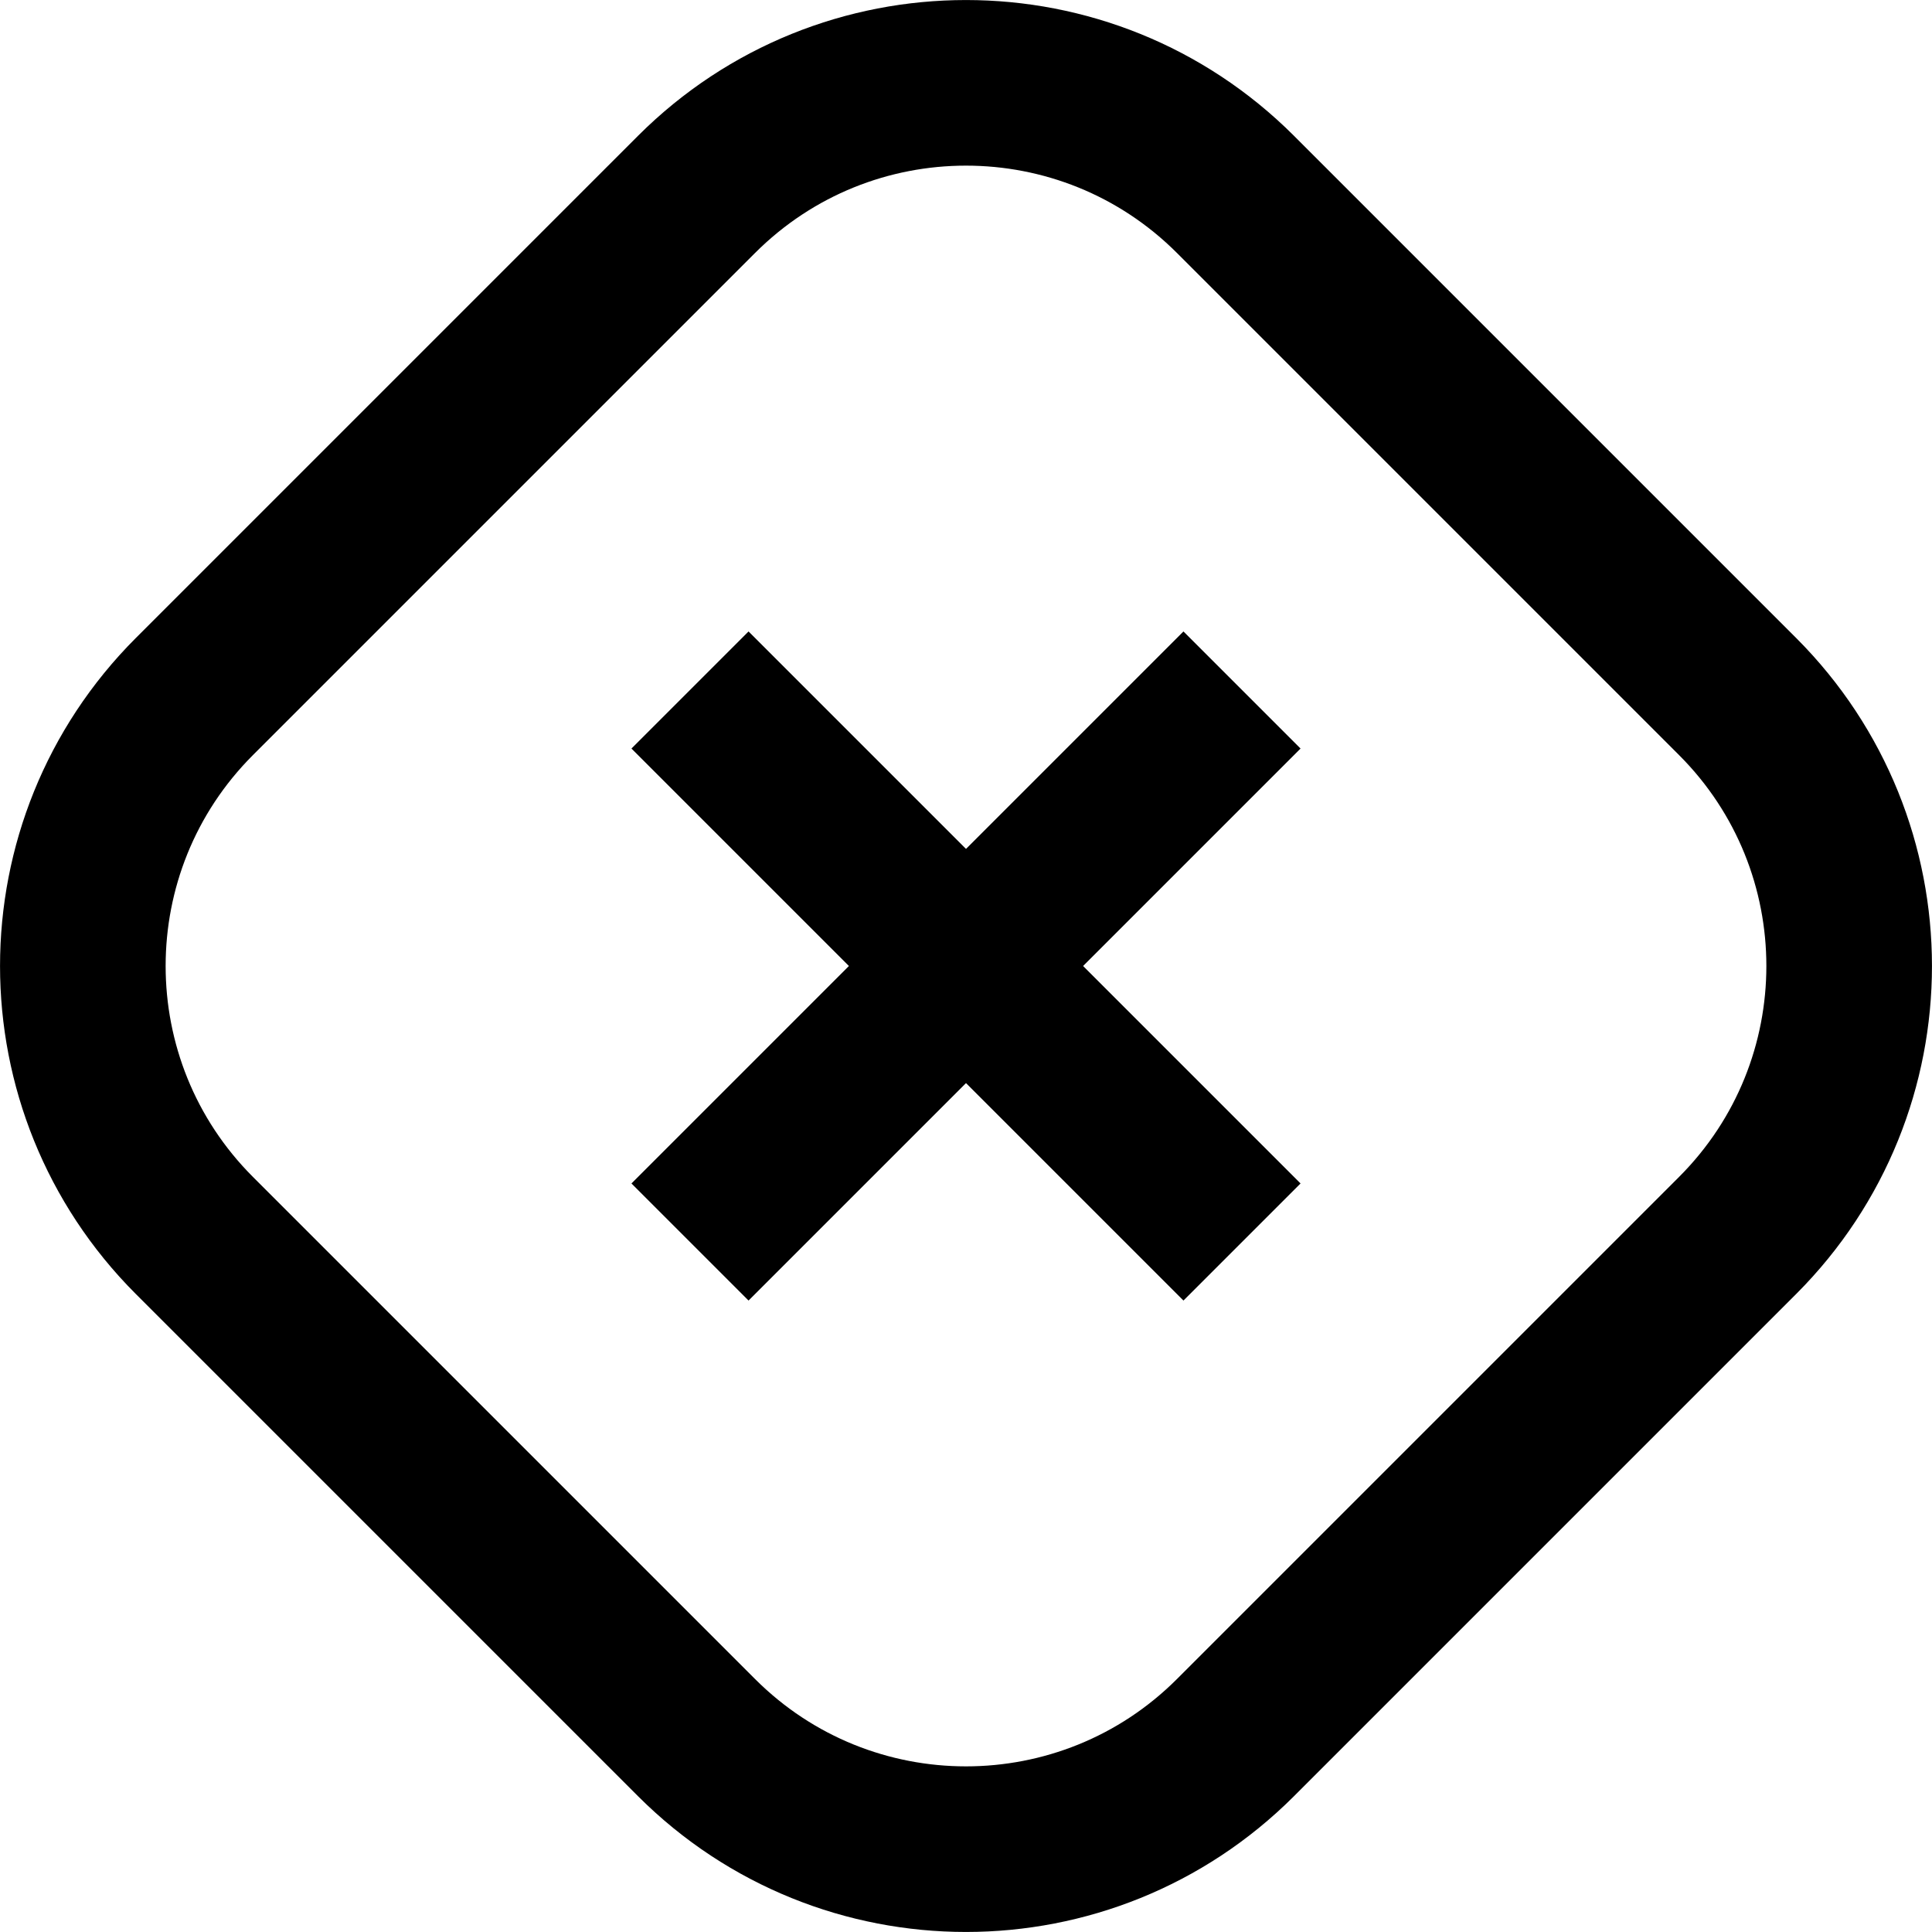
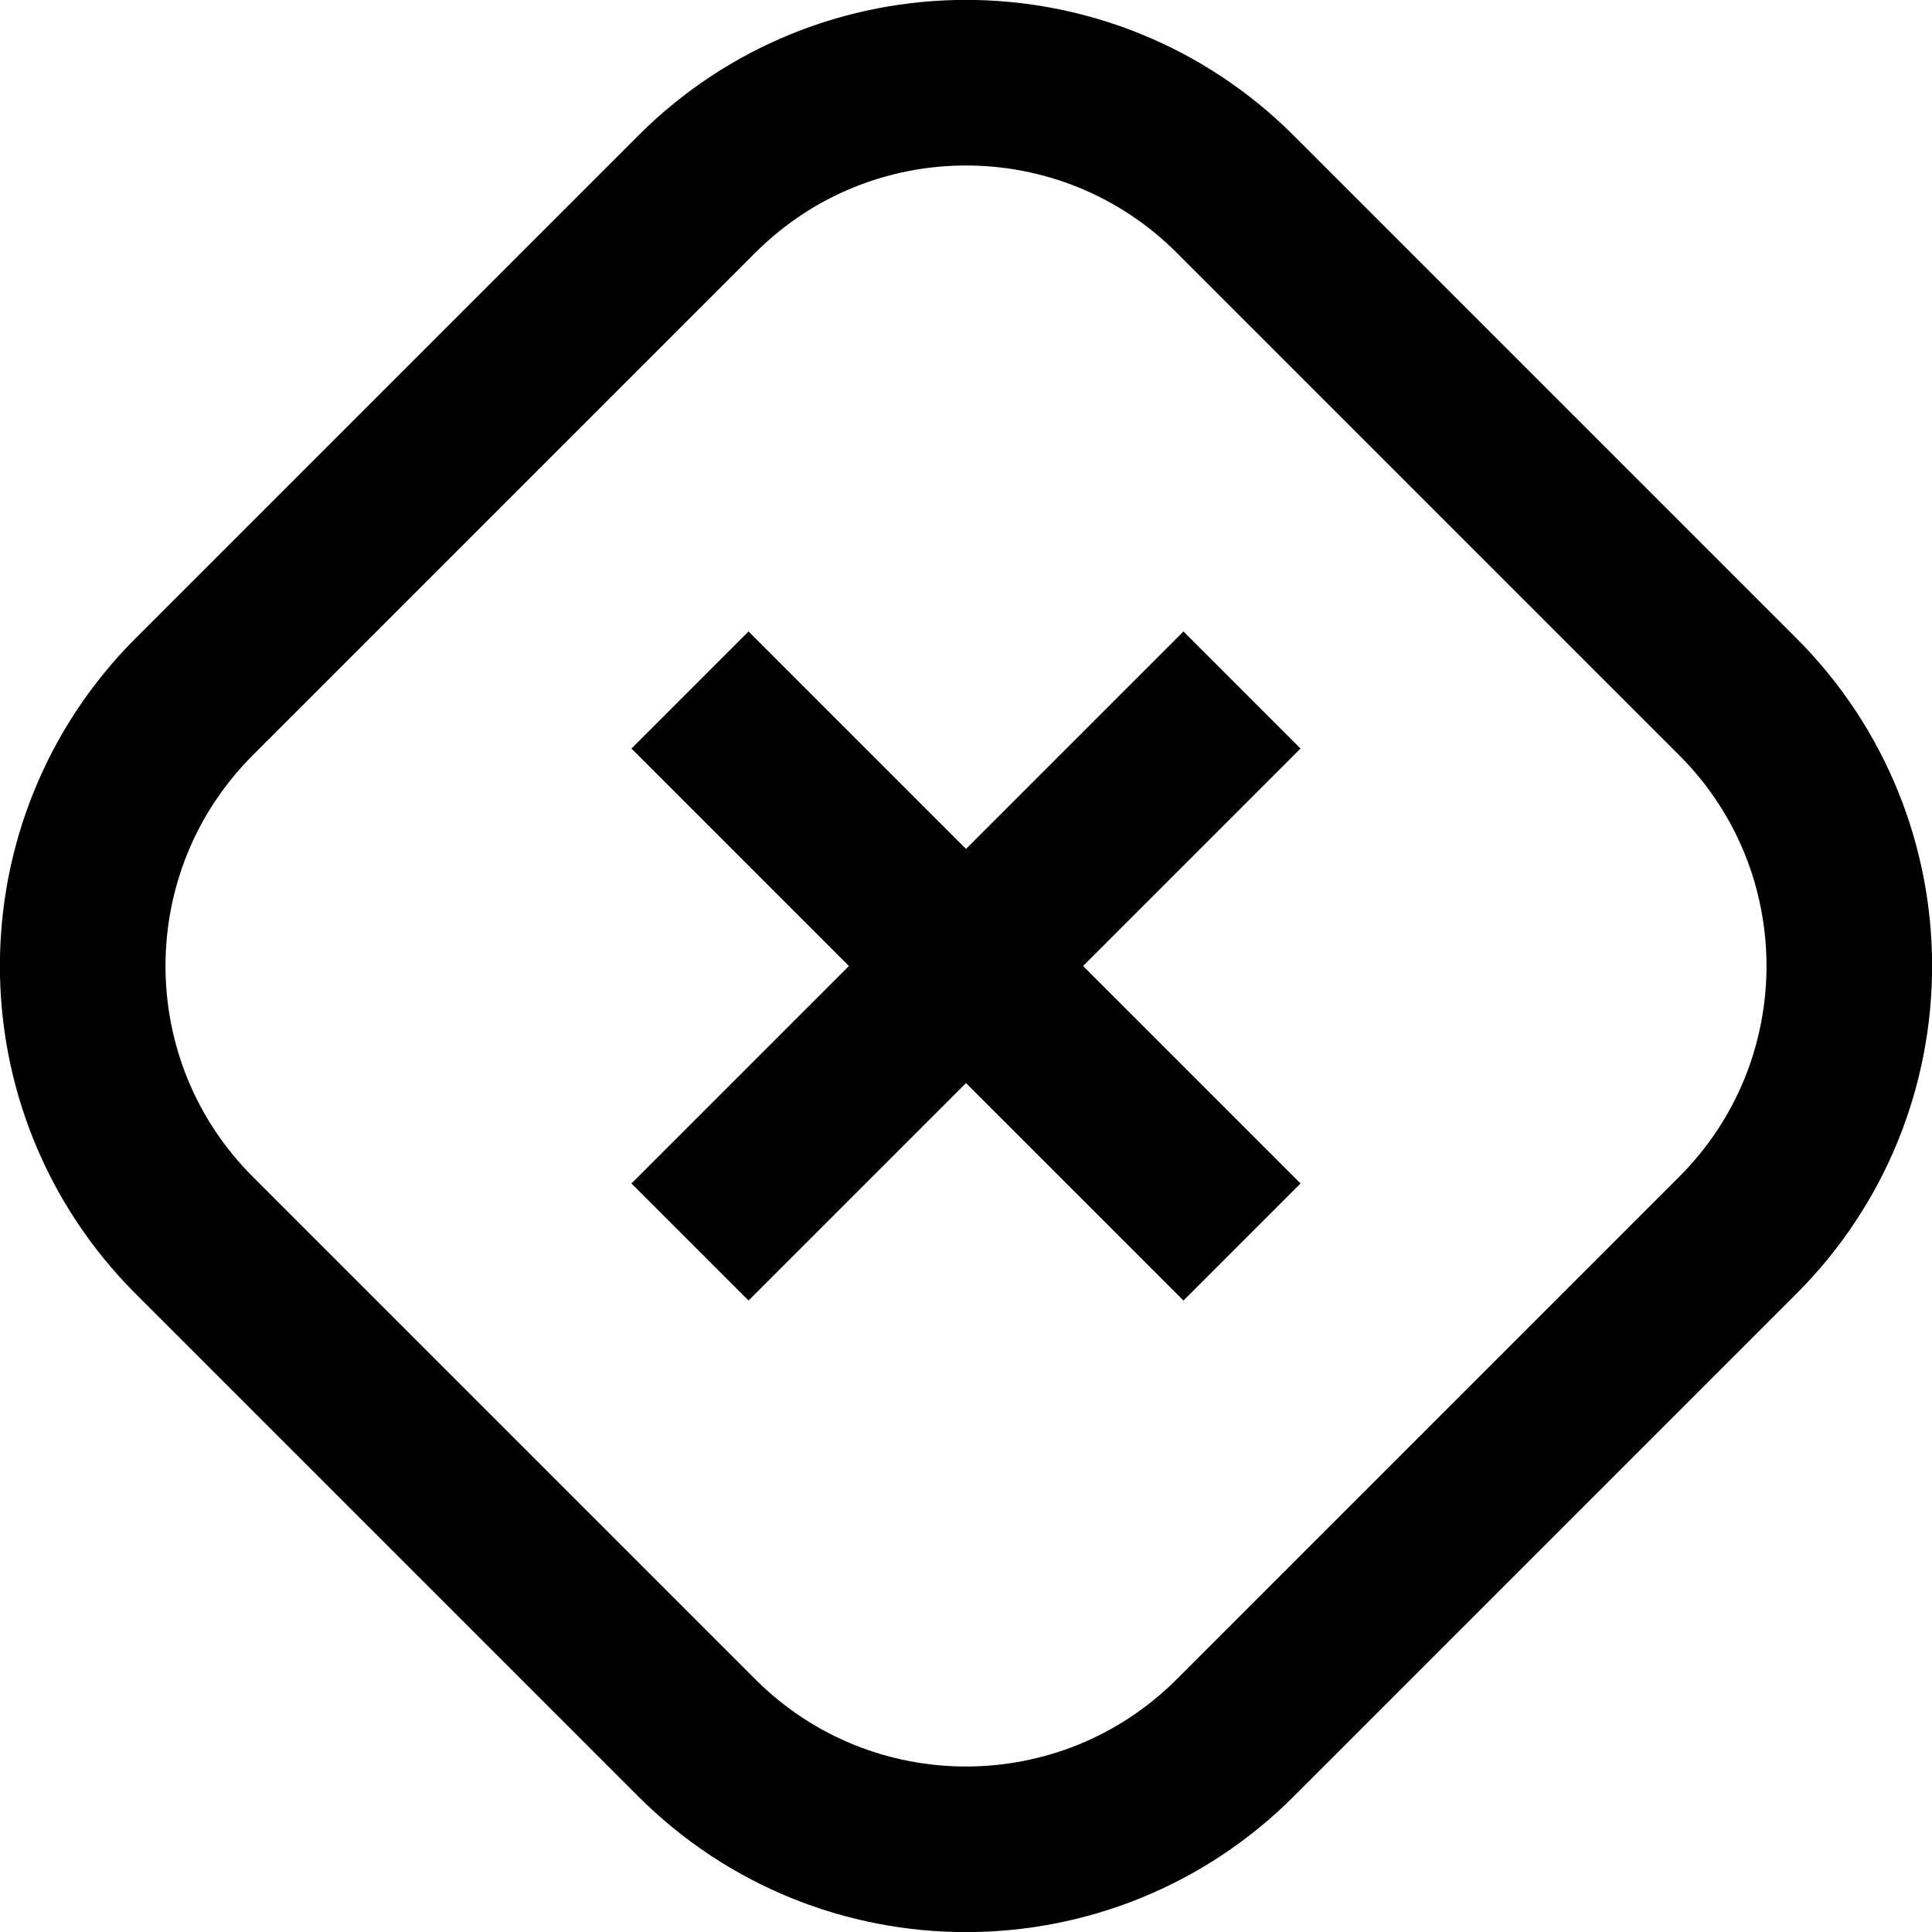
- <svg xmlns="http://www.w3.org/2000/svg" height="1em" viewBox="0 0 14 14" fill="none">
-   <path d="M5.048 1.408C6.126 0.331 7.874 0.331 8.952 1.408L12.592 5.048C13.669 6.126 13.669 7.874 12.592 8.952L8.952 12.592C7.874 13.669 6.126 13.669 5.048 12.592L1.408 8.952C0.331 7.874 0.331 6.126 1.408 5.048L5.048 1.408Z" stroke="currentColor" stroke-width="1.2" />
-   <path d="M5 9L9 5" stroke="currentColor" stroke-width="1.2" />
-   <path d="M5 5L9 9" stroke="currentColor" stroke-width="1.2" />
+ <svg xmlns="http://www.w3.org/2000/svg" height="1em" fill="none" viewBox="0 0 14 14">
+   <path stroke="currentColor" stroke-width="1.2" d="M5.048 1.408a2.76 2.76 0 0 1 3.904 0l3.64 3.64a2.76 2.76 0 0 1 0 3.904l-3.64 3.64a2.76 2.76 0 0 1-3.904 0l-3.64-3.64a2.76 2.76 0 0 1 0-3.904zM5 9l4-4M5 5l4 4" />
</svg>
